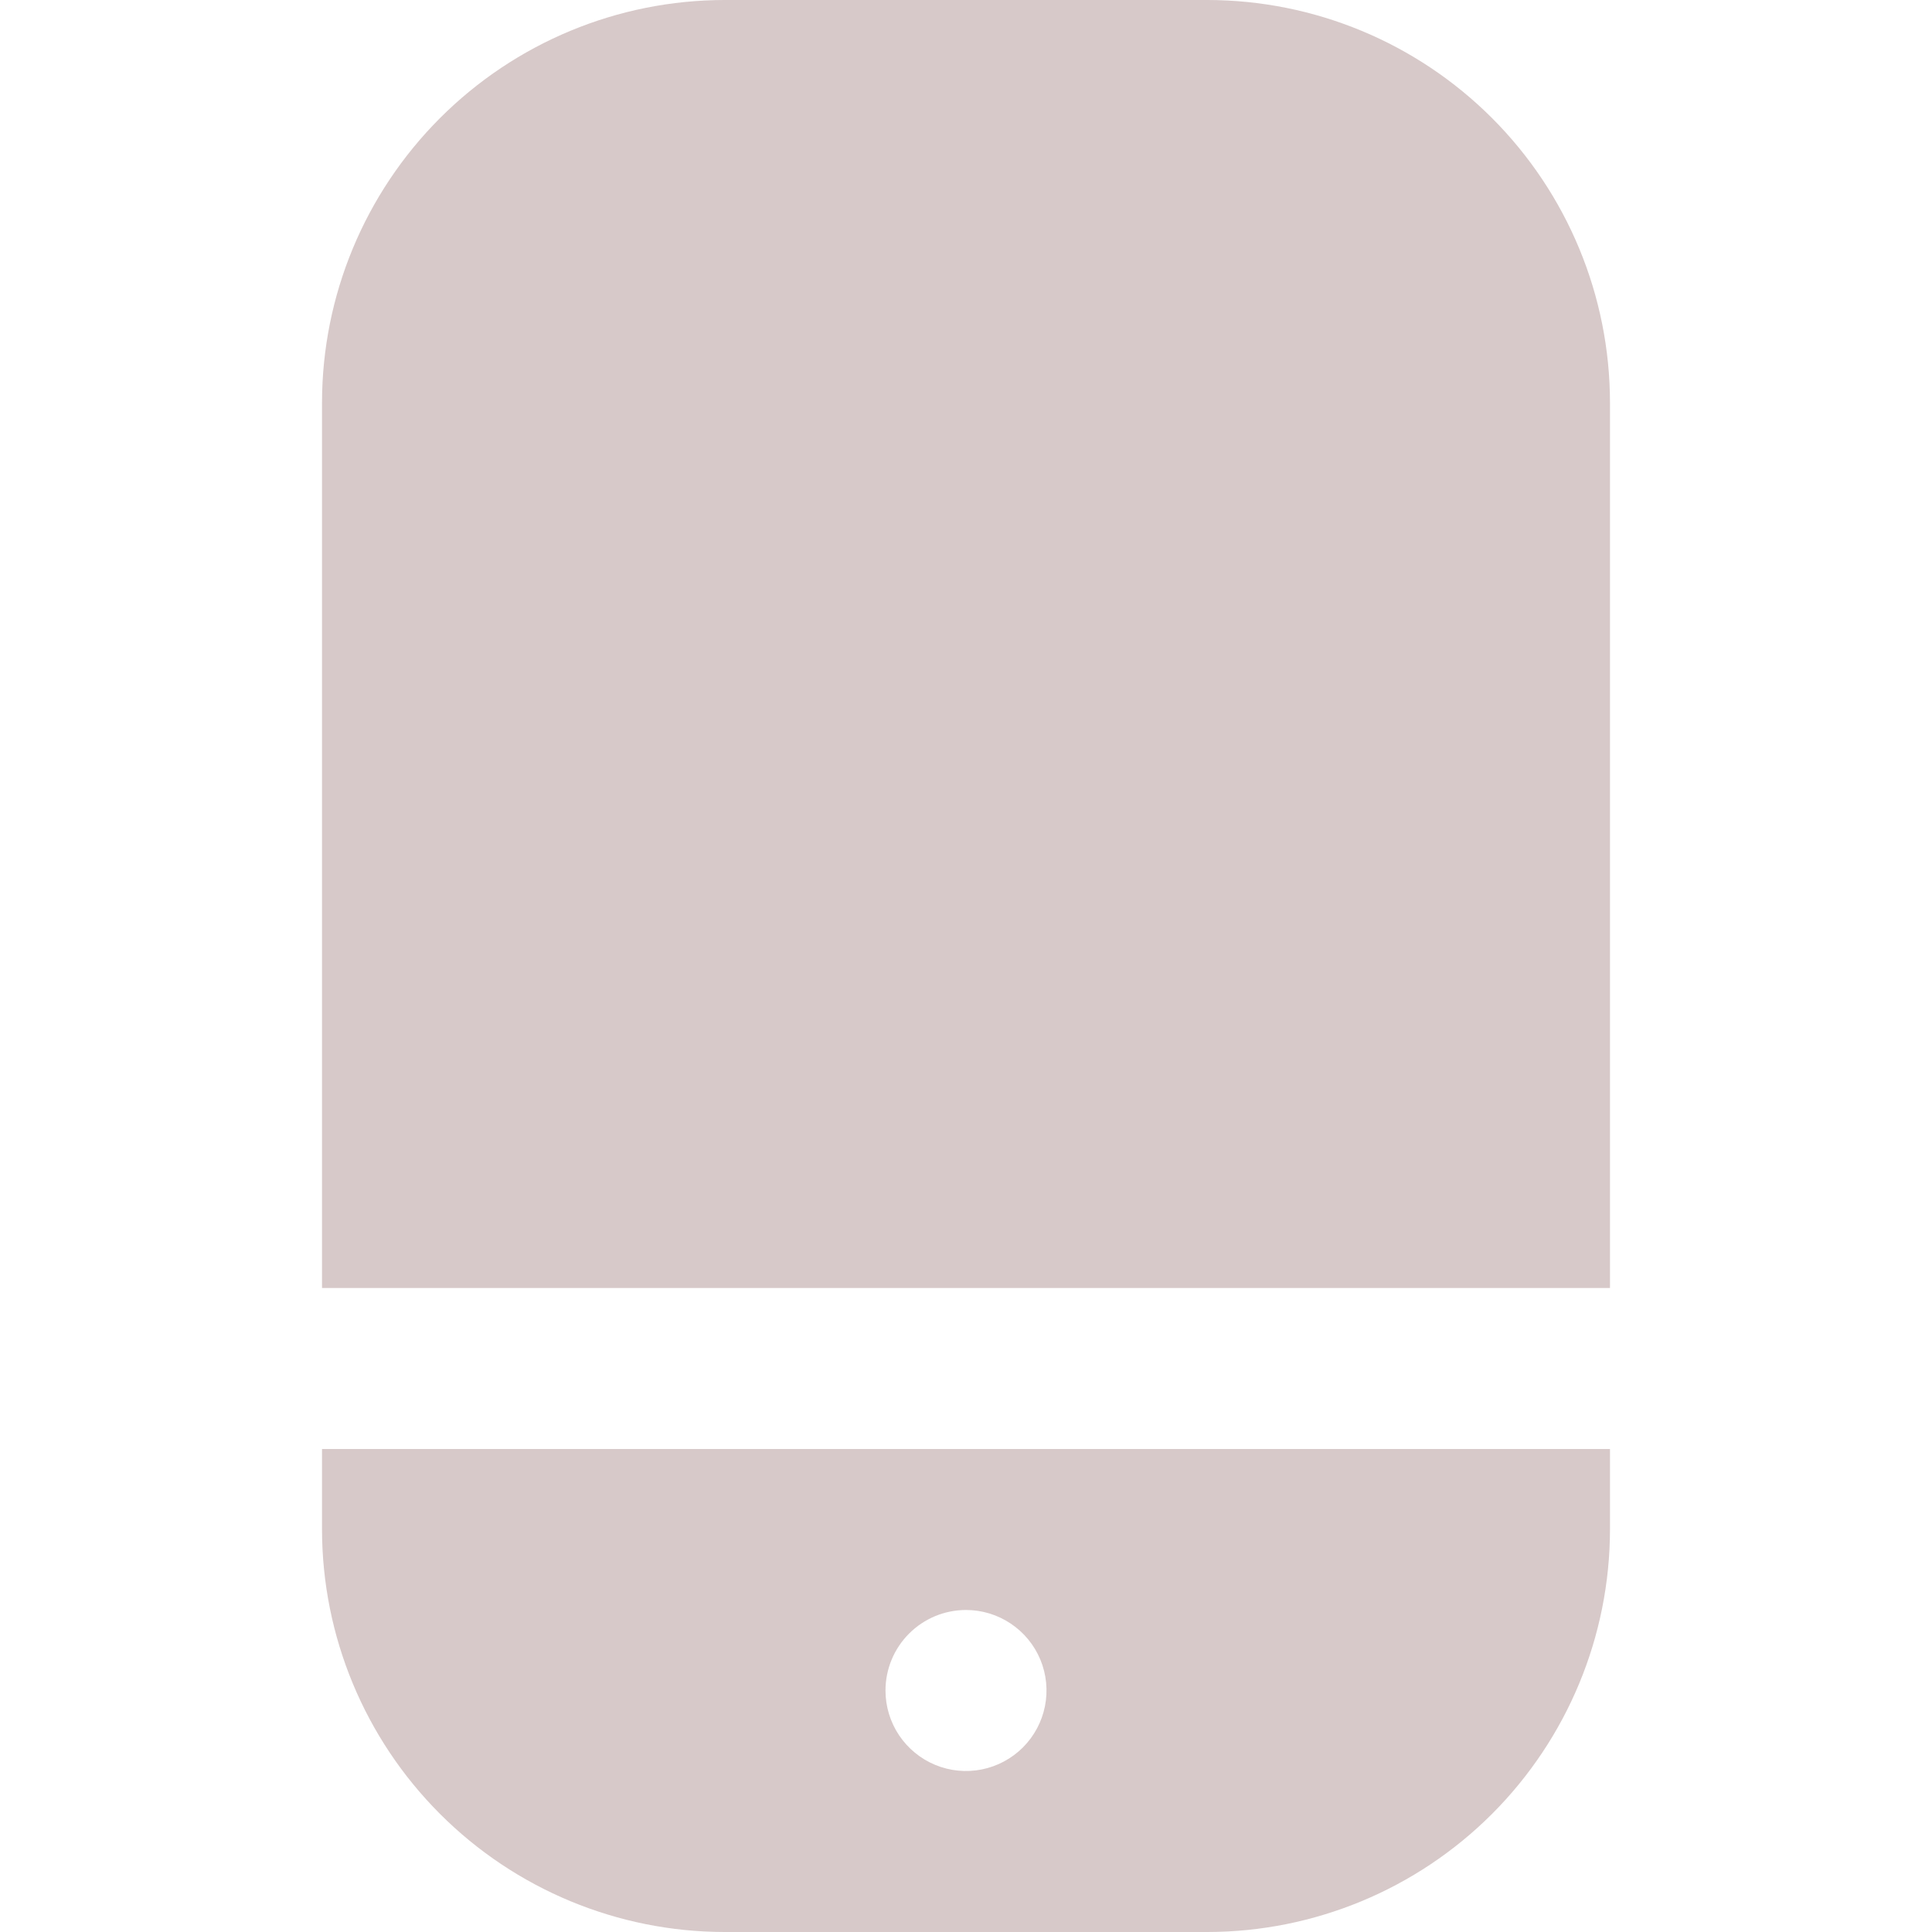
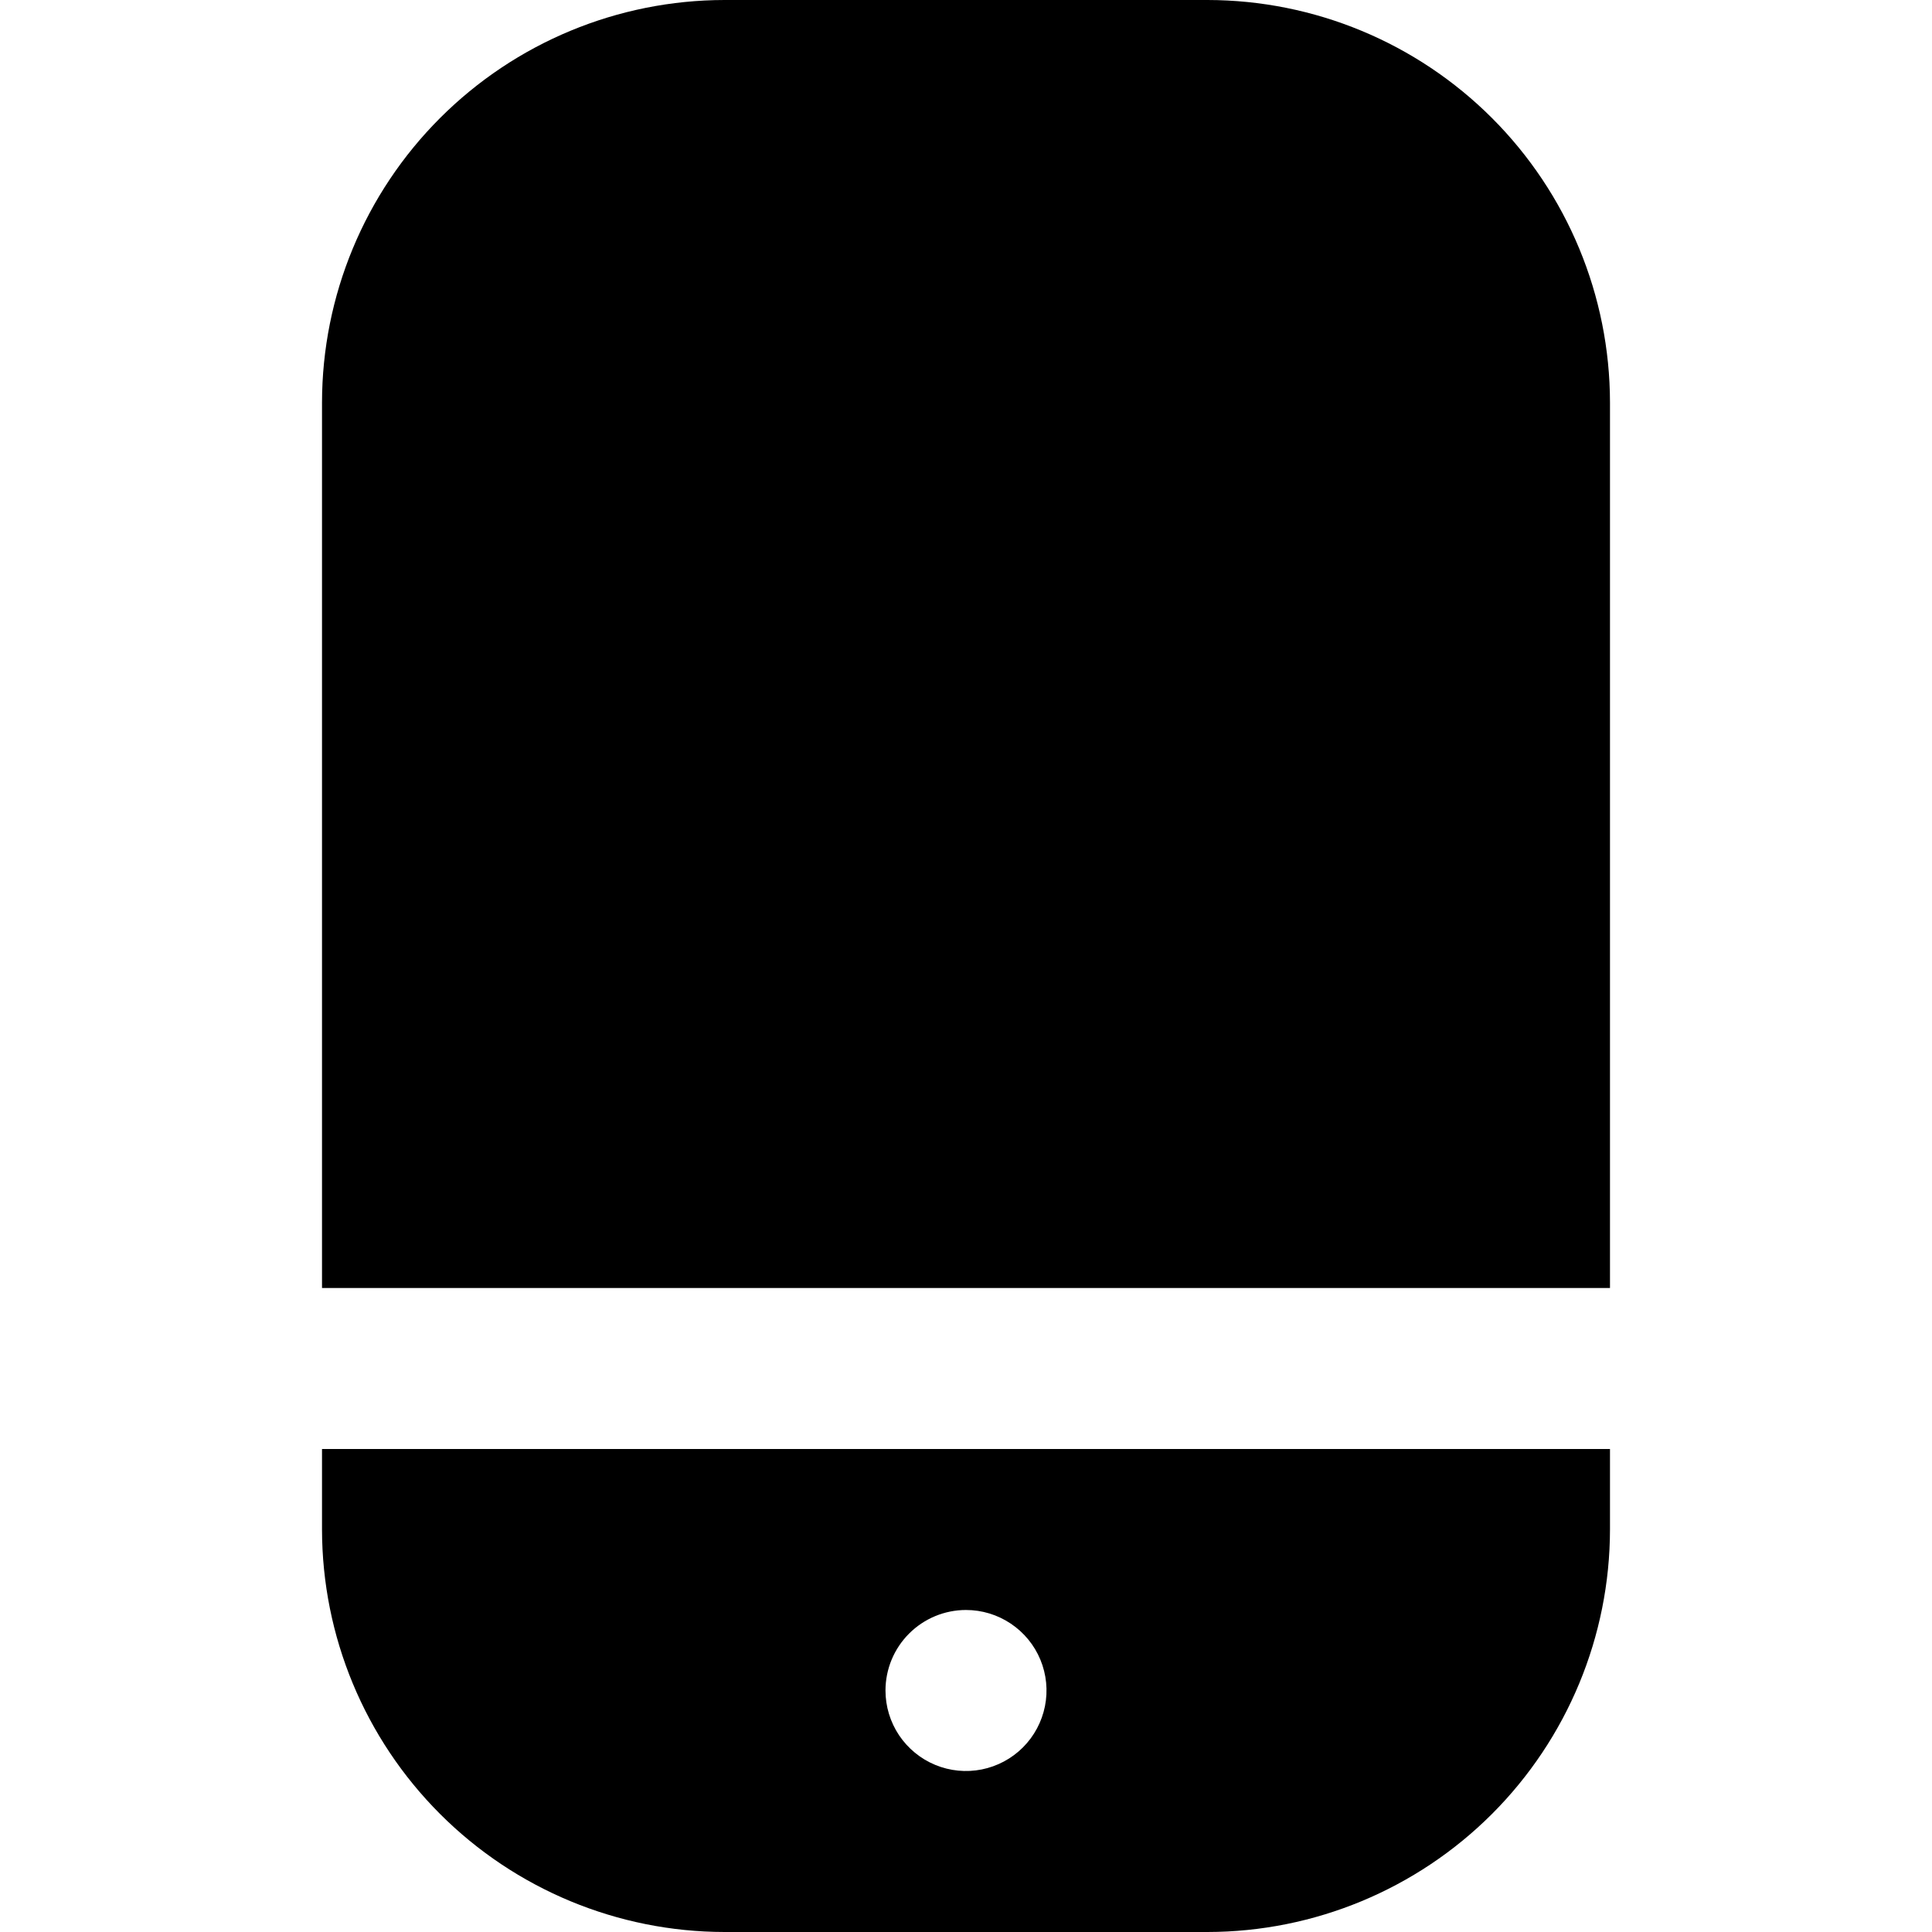
<svg xmlns="http://www.w3.org/2000/svg" width="52" height="52" viewBox="0 0 52 52" fill="none">
-   <path d="M32.5 0H19.5C16.628 0.003 13.874 1.146 11.844 3.177C9.813 5.208 8.67 7.961 8.667 10.833V34.667H43.333V10.833C43.33 7.961 42.187 5.208 40.157 3.177C38.126 1.146 35.372 0.003 32.5 0Z" fill="#D7C9C9" />
-   <path d="M8.667 41.167C8.67 44.039 9.813 46.792 11.844 48.823C13.874 50.854 16.628 51.997 19.5 52H32.5C35.372 51.997 38.126 50.854 40.157 48.823C42.187 46.792 43.33 44.039 43.333 41.167V39H8.667V41.167ZM26 43.333C26.428 43.333 26.847 43.46 27.204 43.699C27.56 43.937 27.838 44.275 28.002 44.671C28.166 45.067 28.209 45.502 28.125 45.923C28.041 46.343 27.835 46.729 27.532 47.032C27.229 47.335 26.843 47.541 26.423 47.625C26.002 47.709 25.567 47.666 25.171 47.502C24.775 47.338 24.437 47.06 24.198 46.704C23.96 46.347 23.833 45.928 23.833 45.5C23.833 44.925 24.062 44.374 24.468 43.968C24.874 43.562 25.425 43.333 26 43.333Z" fill="#D7C9C9" />
+   <path d="M32.5 0H19.5C16.628 0.003 13.874 1.146 11.844 3.177C9.813 5.208 8.67 7.961 8.667 10.833V34.667H43.333V10.833C43.33 7.961 42.187 5.208 40.157 3.177C38.126 1.146 35.372 0.003 32.5 0Z" fill="currentColor" />
+   <path d="M8.667 41.167C8.67 44.039 9.813 46.792 11.844 48.823C13.874 50.854 16.628 51.997 19.5 52H32.5C35.372 51.997 38.126 50.854 40.157 48.823C42.187 46.792 43.33 44.039 43.333 41.167V39H8.667V41.167ZM26 43.333C26.428 43.333 26.847 43.46 27.204 43.699C27.56 43.937 27.838 44.275 28.002 44.671C28.166 45.067 28.209 45.502 28.125 45.923C28.041 46.343 27.835 46.729 27.532 47.032C27.229 47.335 26.843 47.541 26.423 47.625C26.002 47.709 25.567 47.666 25.171 47.502C24.775 47.338 24.437 47.06 24.198 46.704C23.96 46.347 23.833 45.928 23.833 45.5C23.833 44.925 24.062 44.374 24.468 43.968C24.874 43.562 25.425 43.333 26 43.333Z" fill="currentColor" />
</svg>
